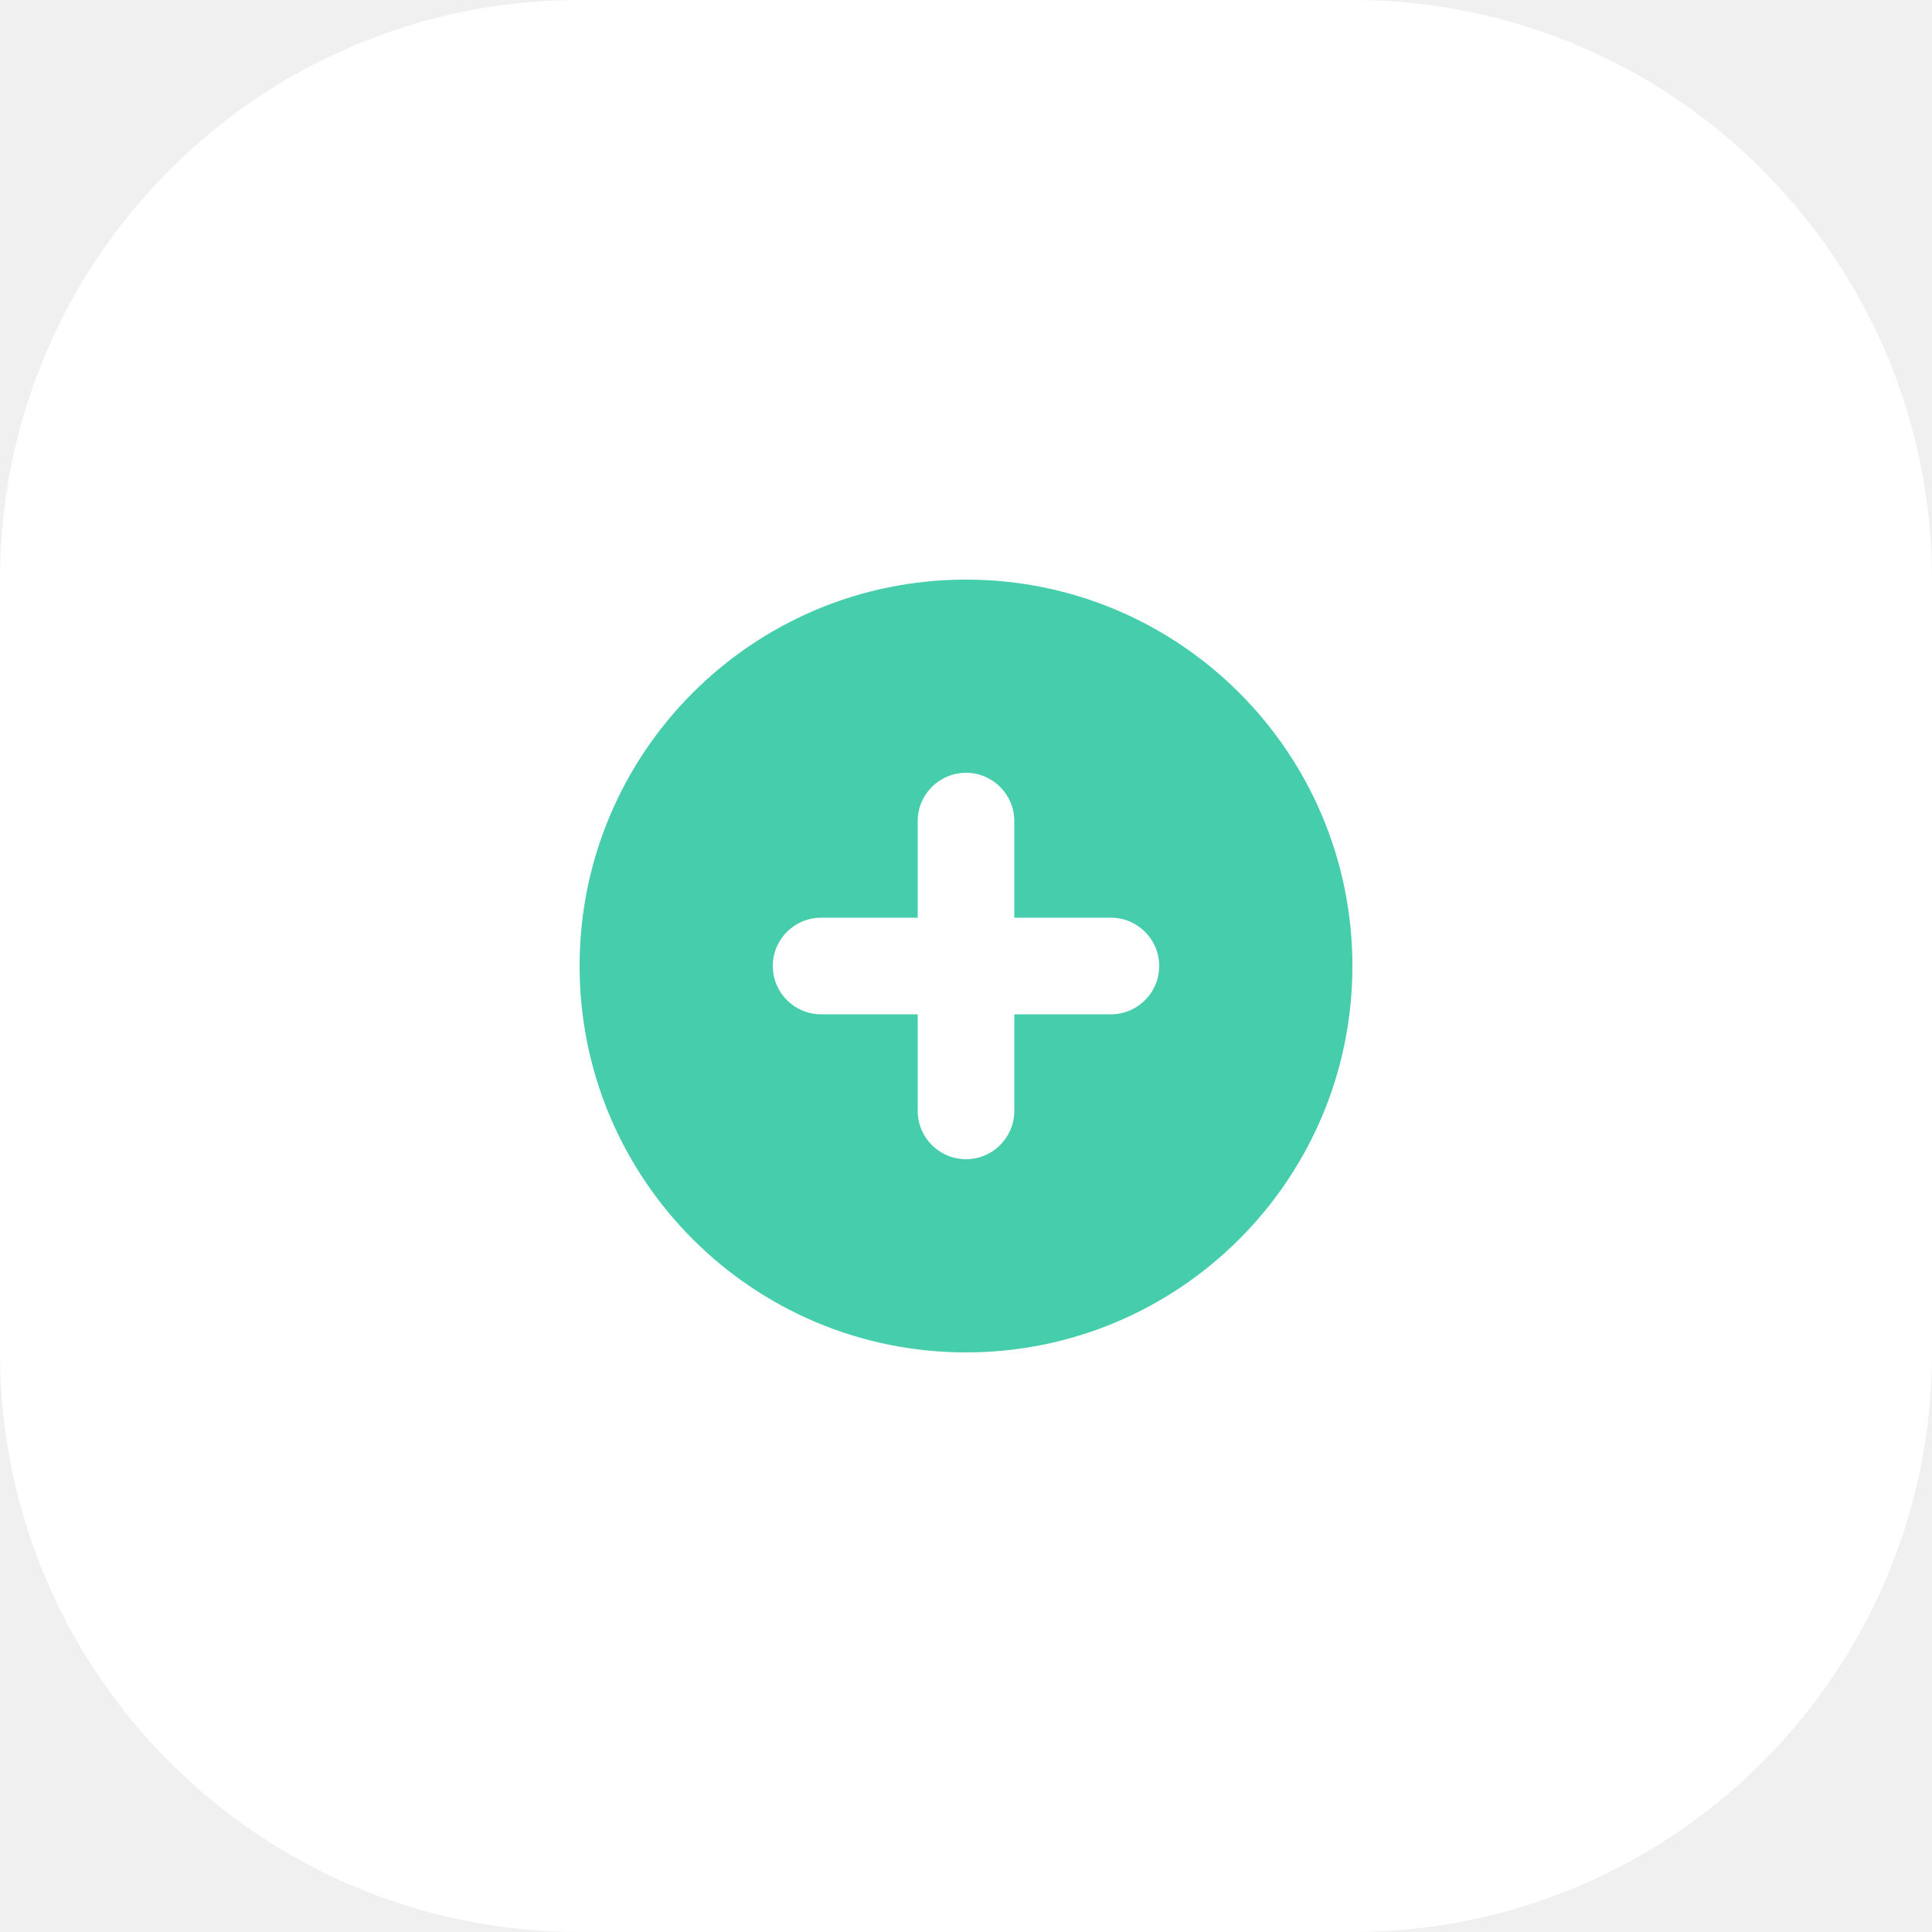
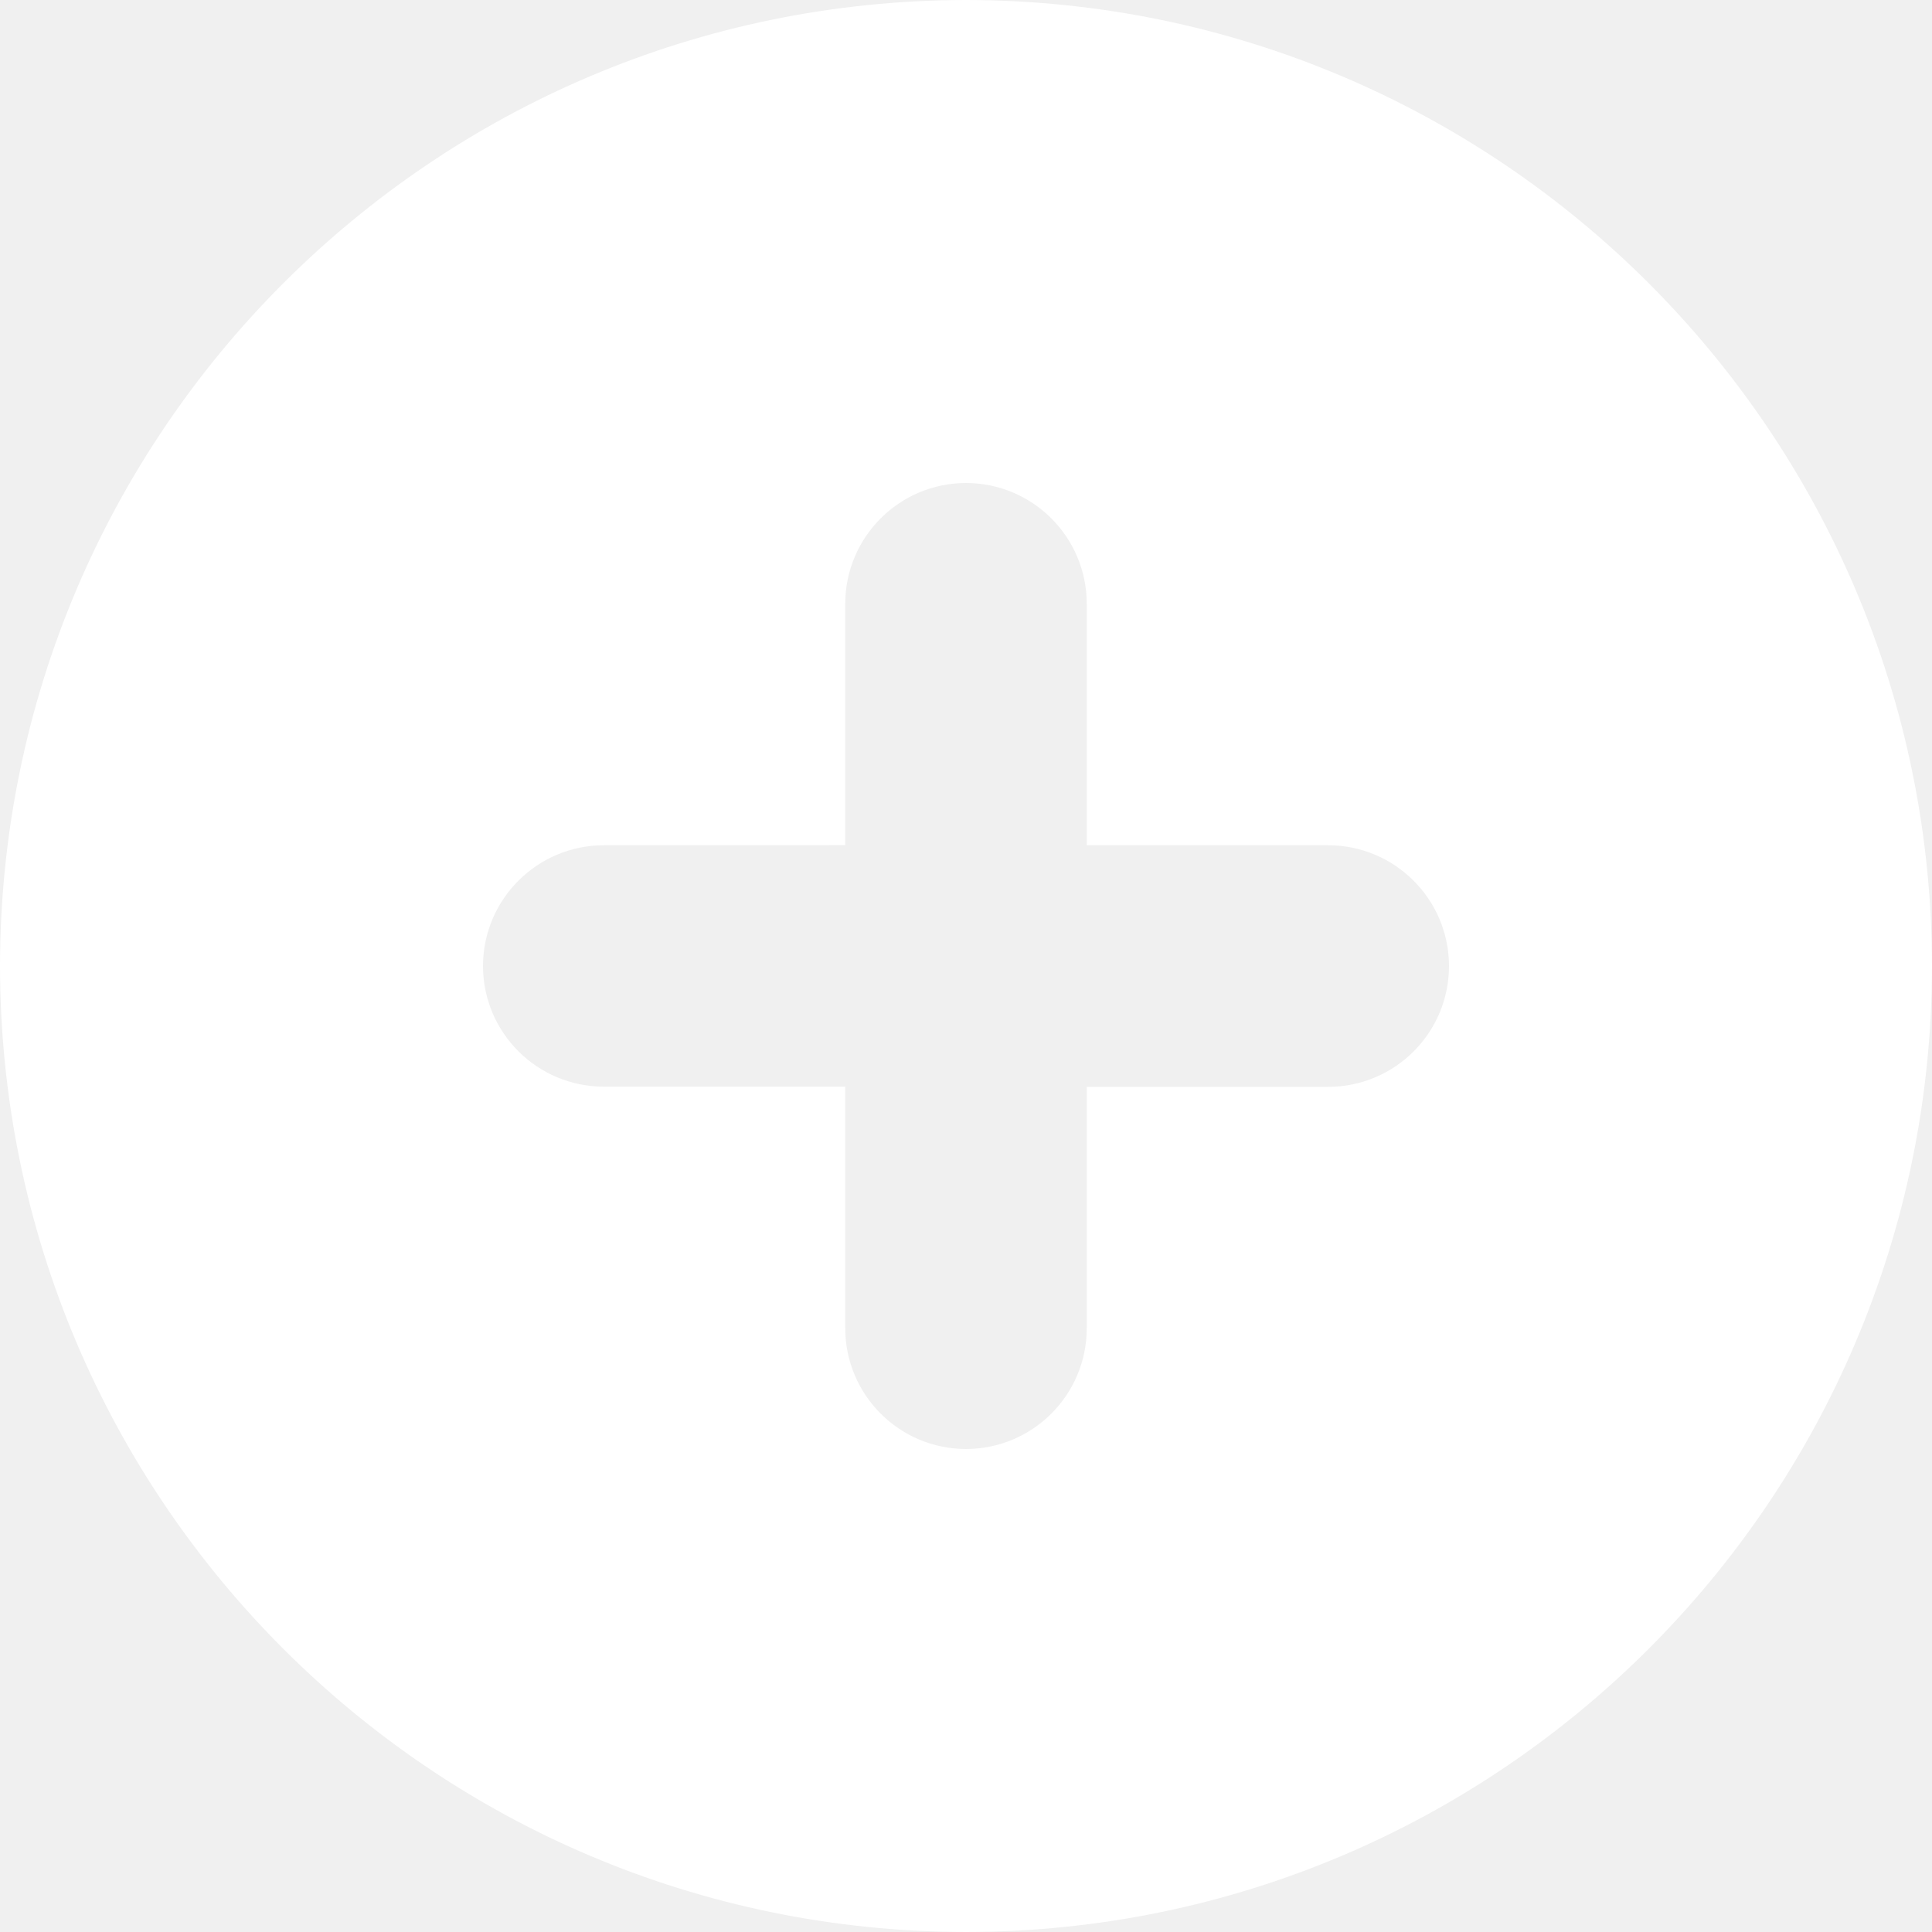
- <svg xmlns="http://www.w3.org/2000/svg" width="50" height="50" viewBox="0 0 50 50">
-   <g id="Group_44294" data-name="Group 44294" transform="translate(3121 4336)">
-     <g id="Group_44292" data-name="Group 44292">
-       <rect id="Rectangle_15406" data-name="Rectangle 15406" width="50" height="50" rx="15" transform="translate(-3121 -4336)" fill="#fff" />
-       <g id="Group_44291" data-name="Group 44291" transform="translate(-3121 -5253)">
-         <rect id="Rectangle_11460" data-name="Rectangle 11460" width="20" height="20" rx="10" transform="translate(15 932)" fill="#46ceac" />
-         <path id="Path_54965" data-name="Path 54965" d="M14.75,9.75h-2.5V7.25a1.25,1.25,0,0,0-2.5,0v2.5H7.25a1.25,1.25,0,0,0,0,2.5h2.5v2.5a1.25,1.25,0,0,0,2.5,0v-2.5h2.5a1.25,1.25,0,0,0,0-2.5Z" transform="translate(14 931)" fill="#fff" />
-       </g>
+ <svg xmlns="http://www.w3.org/2000/svg" width="20" height="20" viewBox="0 0 20 20">
+   <g id="Group_44435" data-name="Group 44435" transform="translate(-208 -609)">
+     <g id="Group_44433" data-name="Group 44433" transform="translate(193 -323)">
+       <path id="Subtraction_62" data-name="Subtraction 62" d="M4668-1166a10.011,10.011,0,0,1-10-10,10.012,10.012,0,0,1,10-10,10.011,10.011,0,0,1,10,10A10.011,10.011,0,0,1,4668-1166Zm-3.75-11.25A1.252,1.252,0,0,0,4663-1176a1.251,1.251,0,0,0,1.25,1.249h2.5v2.5A1.251,1.251,0,0,0,4668-1171a1.251,1.251,0,0,0,1.25-1.249v-2.5h2.5A1.251,1.251,0,0,0,4673-1176a1.252,1.252,0,0,0-1.25-1.25h-2.5v-2.5A1.251,1.251,0,0,0,4668-1181a1.251,1.251,0,0,0-1.25,1.249v2.5Z" transform="translate(-4643 2118)" fill="#fff" />
    </g>
  </g>
</svg>
